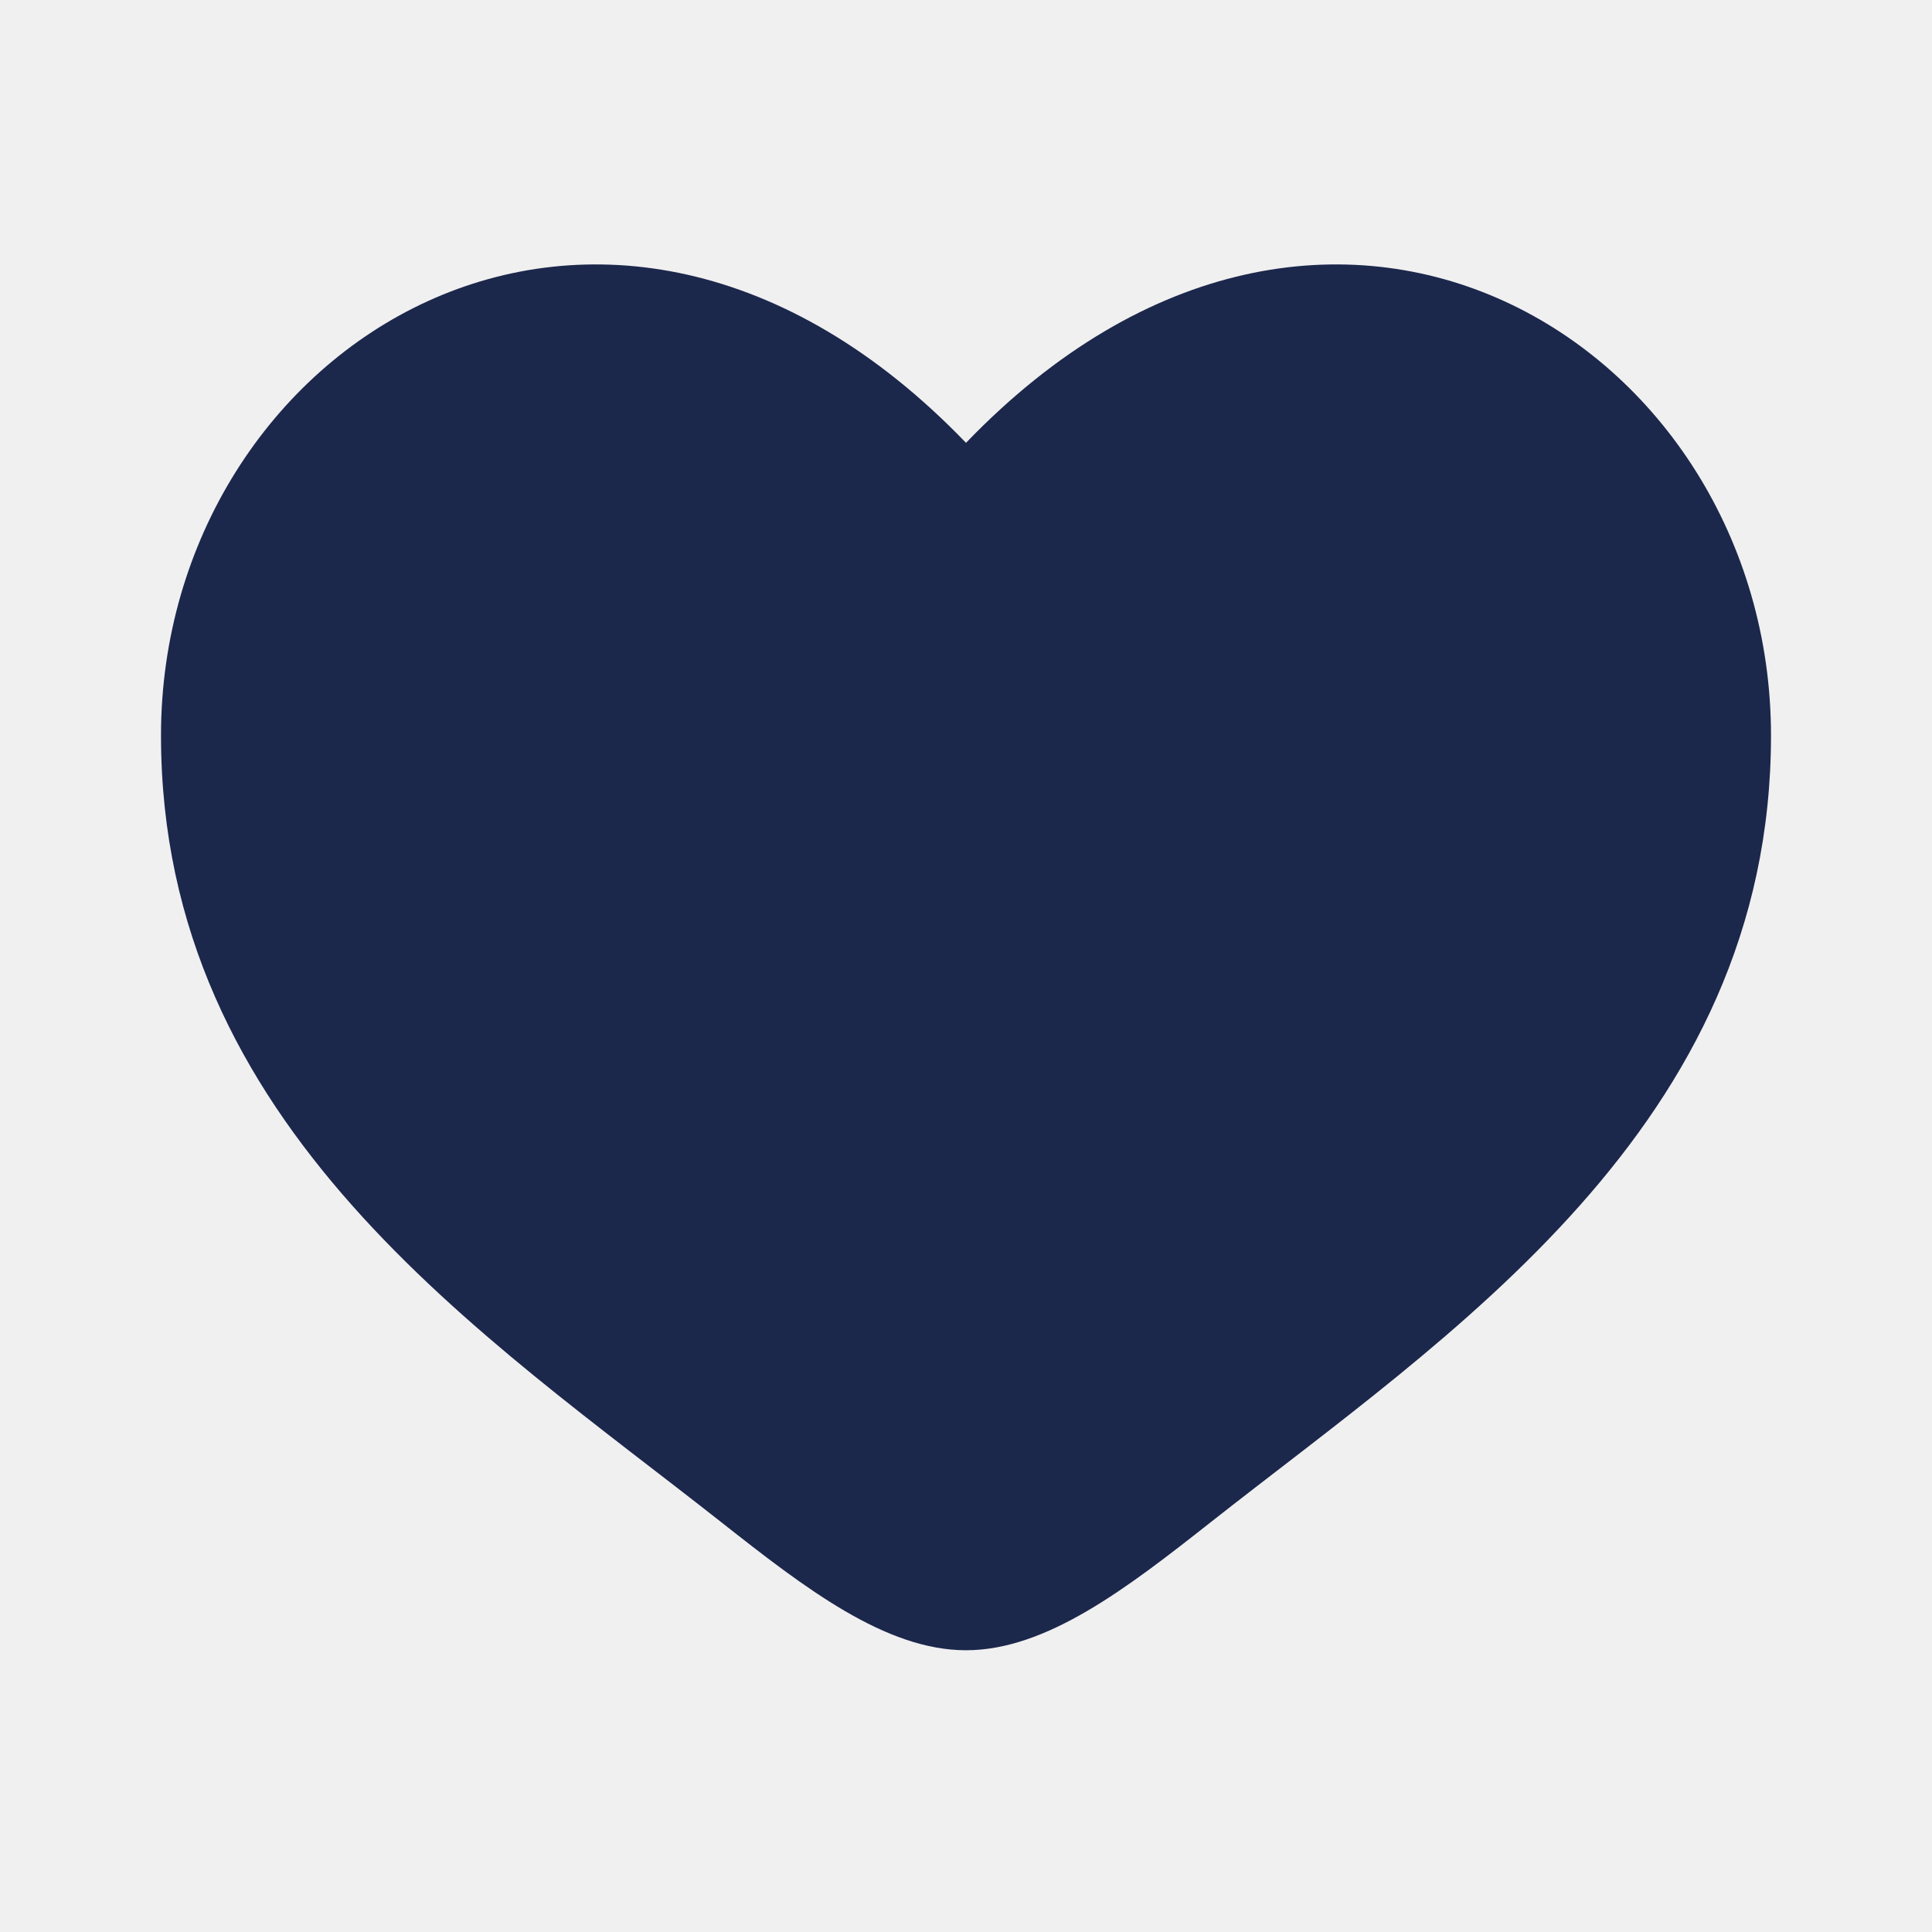
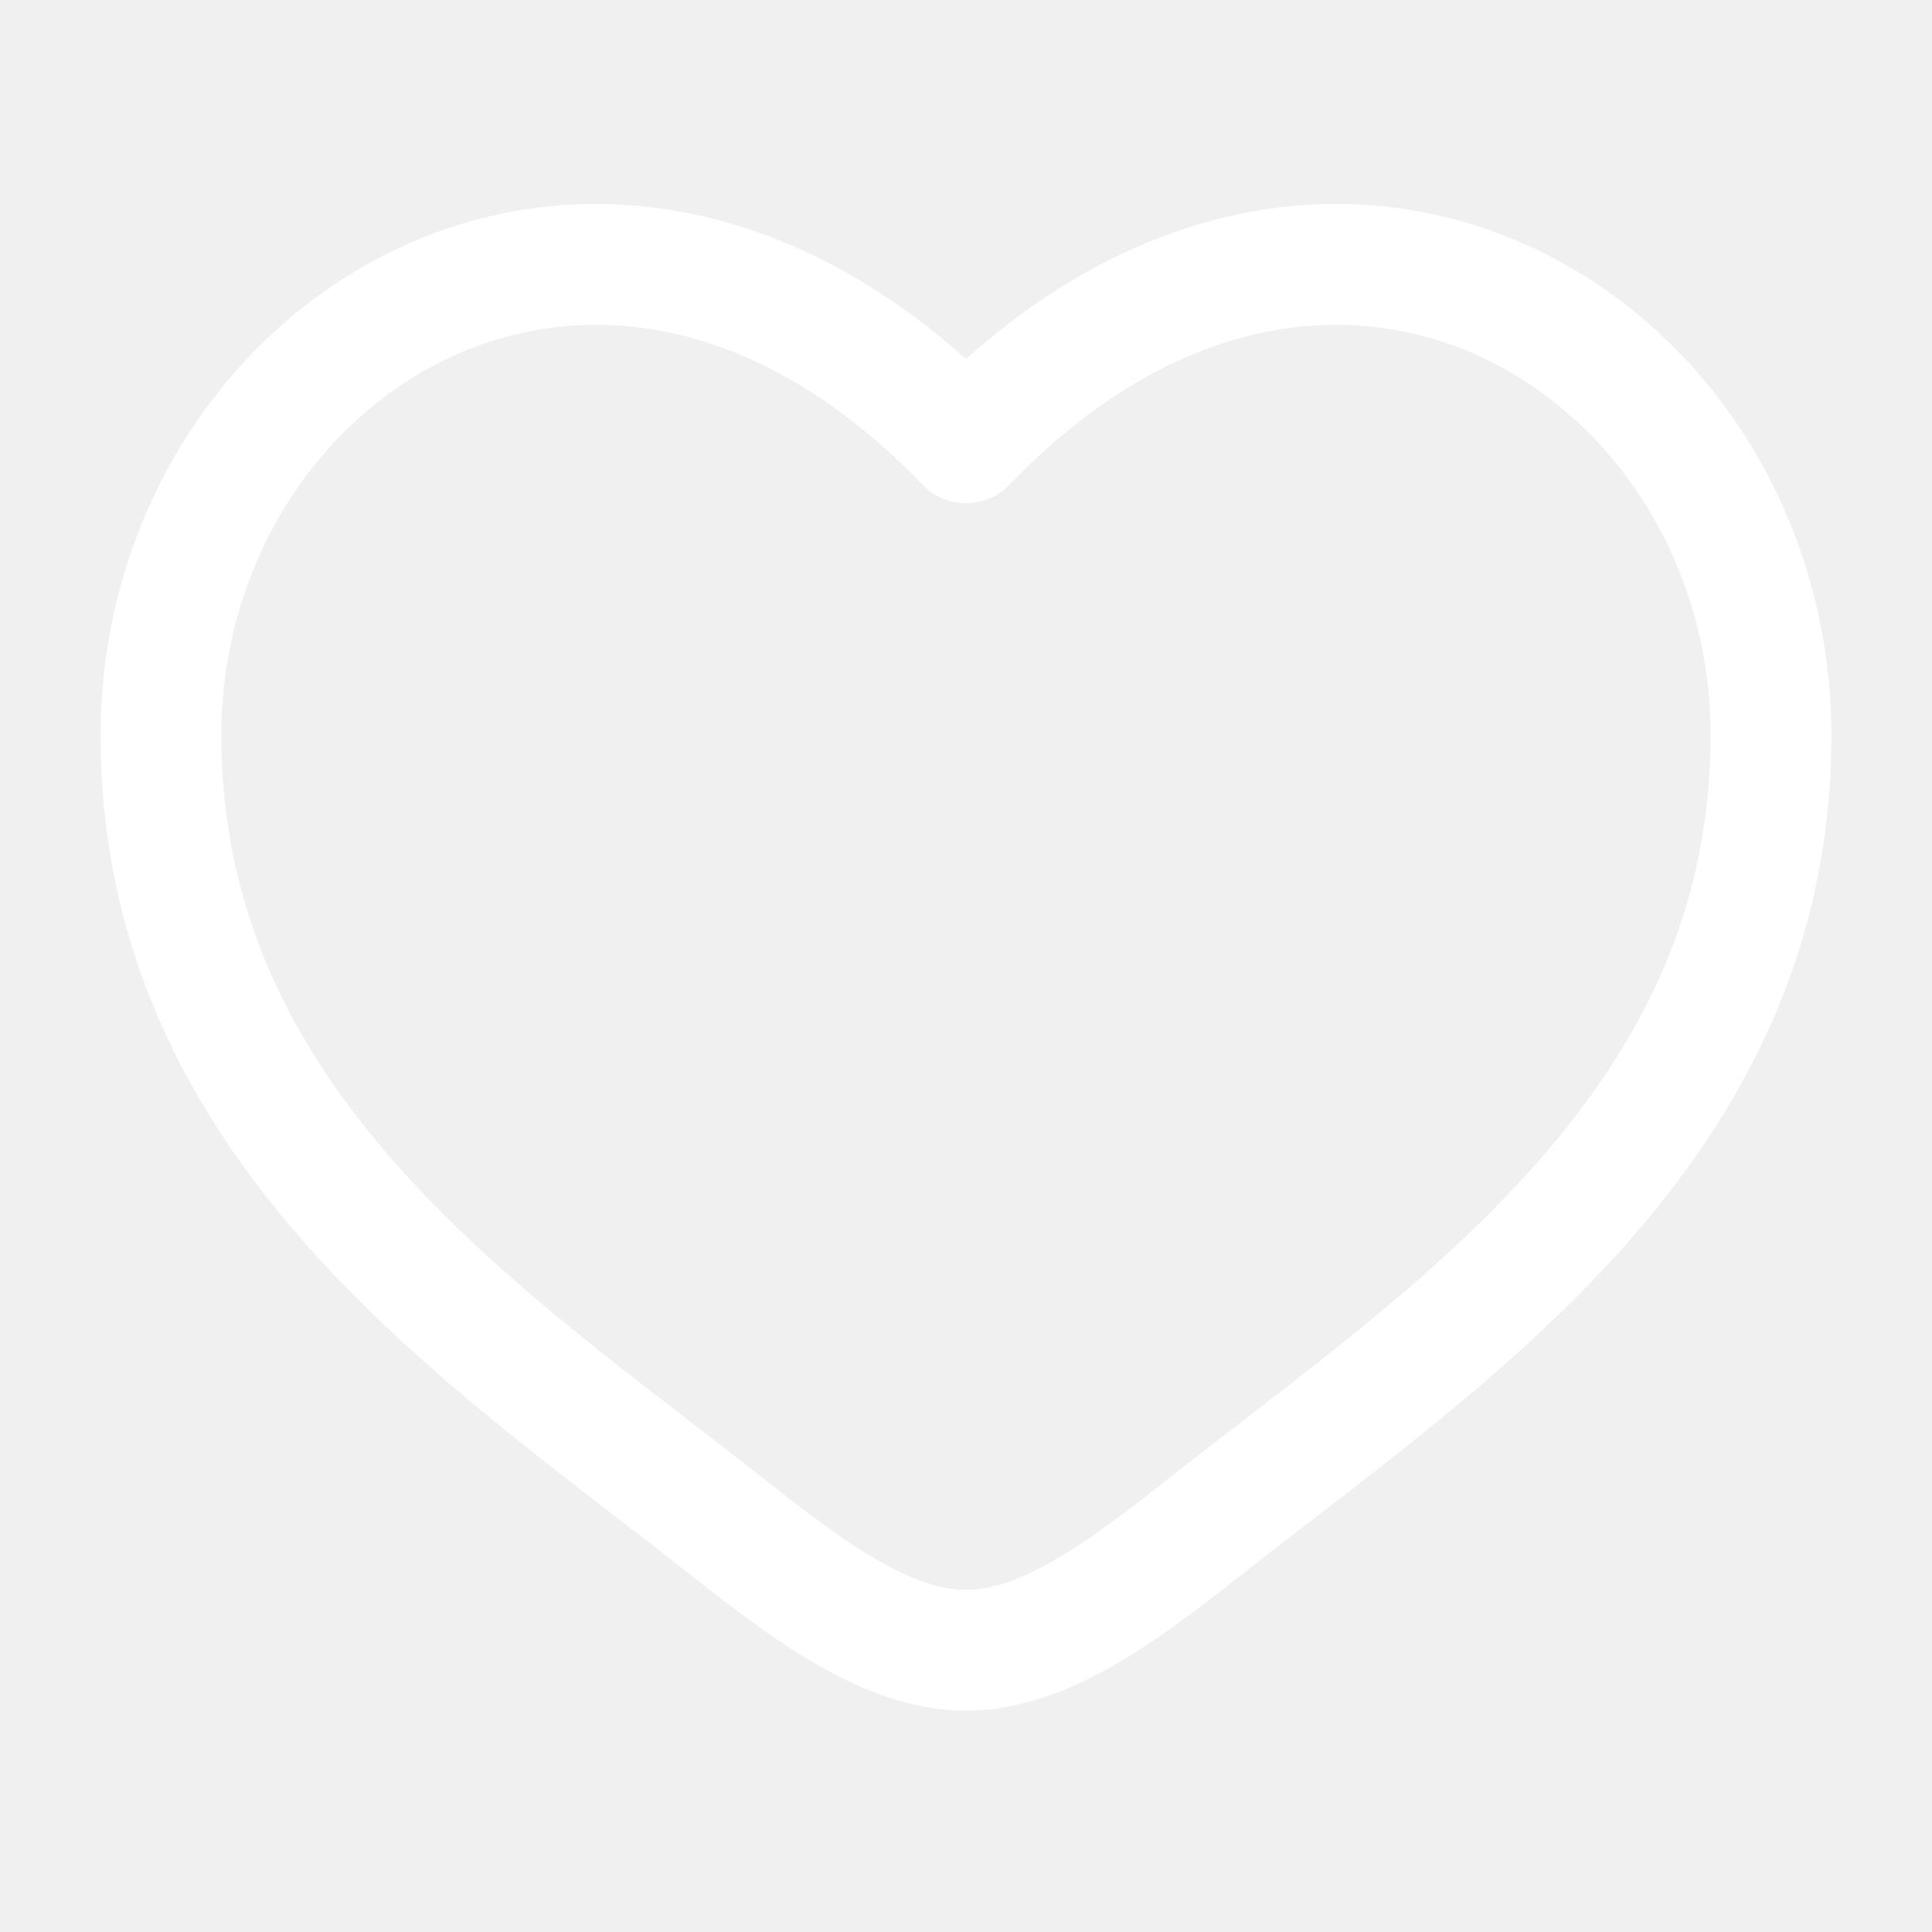
- <svg xmlns="http://www.w3.org/2000/svg" width="800px" height="800px" viewBox="0 0 24 24" fill="none">
-   <path d="M2 9.137C2 14 6.019 16.591 8.962 18.911C10 19.729 11 20.5 12 20.5C13 20.5 14 19.729 15.038 18.911C17.981 16.591 22 14 22 9.137C22 4.274 16.5 0.825 12 5.501C7.5 0.825 2 4.274 2 9.137Z" fill="#1C274C" />
+ <svg xmlns="http://www.w3.org/2000/svg" width="24" height="24" viewBox="0 0 24 24" fill="none">
+   <path d="M12 5.501L11.46 6.021C11.601 6.168 11.796 6.251 12 6.251C12.204 6.251 12.399 6.168 12.54 6.021L12 5.501ZM9.426 18.322C7.91 17.127 6.253 15.96 4.938 14.48C3.649 13.028 2.75 11.335 2.75 9.137H1.25C1.25 11.803 2.361 13.836 3.817 15.476C5.247 17.087 7.071 18.375 8.497 19.5L9.426 18.322ZM2.75 9.137C2.75 6.986 3.965 5.182 5.624 4.424C7.236 3.687 9.402 3.883 11.46 6.021L12.54 4.981C10.098 2.443 7.264 2.025 5.001 3.06C2.785 4.073 1.25 6.425 1.25 9.137H2.75ZM8.497 19.5C9.01 19.904 9.56 20.334 10.117 20.66C10.674 20.985 11.31 21.25 12 21.25V19.75C11.69 19.75 11.326 19.629 10.874 19.365C10.421 19.101 9.952 18.737 9.426 18.322L8.497 19.5ZM15.503 19.5C16.929 18.375 18.753 17.087 20.183 15.476C21.64 13.836 22.75 11.803 22.75 9.137H21.25C21.25 11.335 20.351 13.028 19.062 14.48C17.747 15.96 16.09 17.127 14.574 18.322L15.503 19.5ZM22.75 9.137C22.75 6.425 21.215 4.073 18.999 3.06C16.736 2.025 13.902 2.443 11.46 4.981L12.54 6.021C14.598 3.883 16.764 3.687 18.376 4.424C20.035 5.182 21.25 6.986 21.25 9.137H22.75ZM14.574 18.322C14.048 18.737 13.579 19.101 13.126 19.365C12.674 19.629 12.31 19.75 12 19.75V21.25C12.69 21.25 13.326 20.985 13.883 20.66C14.441 20.334 14.99 19.904 15.503 19.5L14.574 18.322Z" fill="white" />
</svg>
